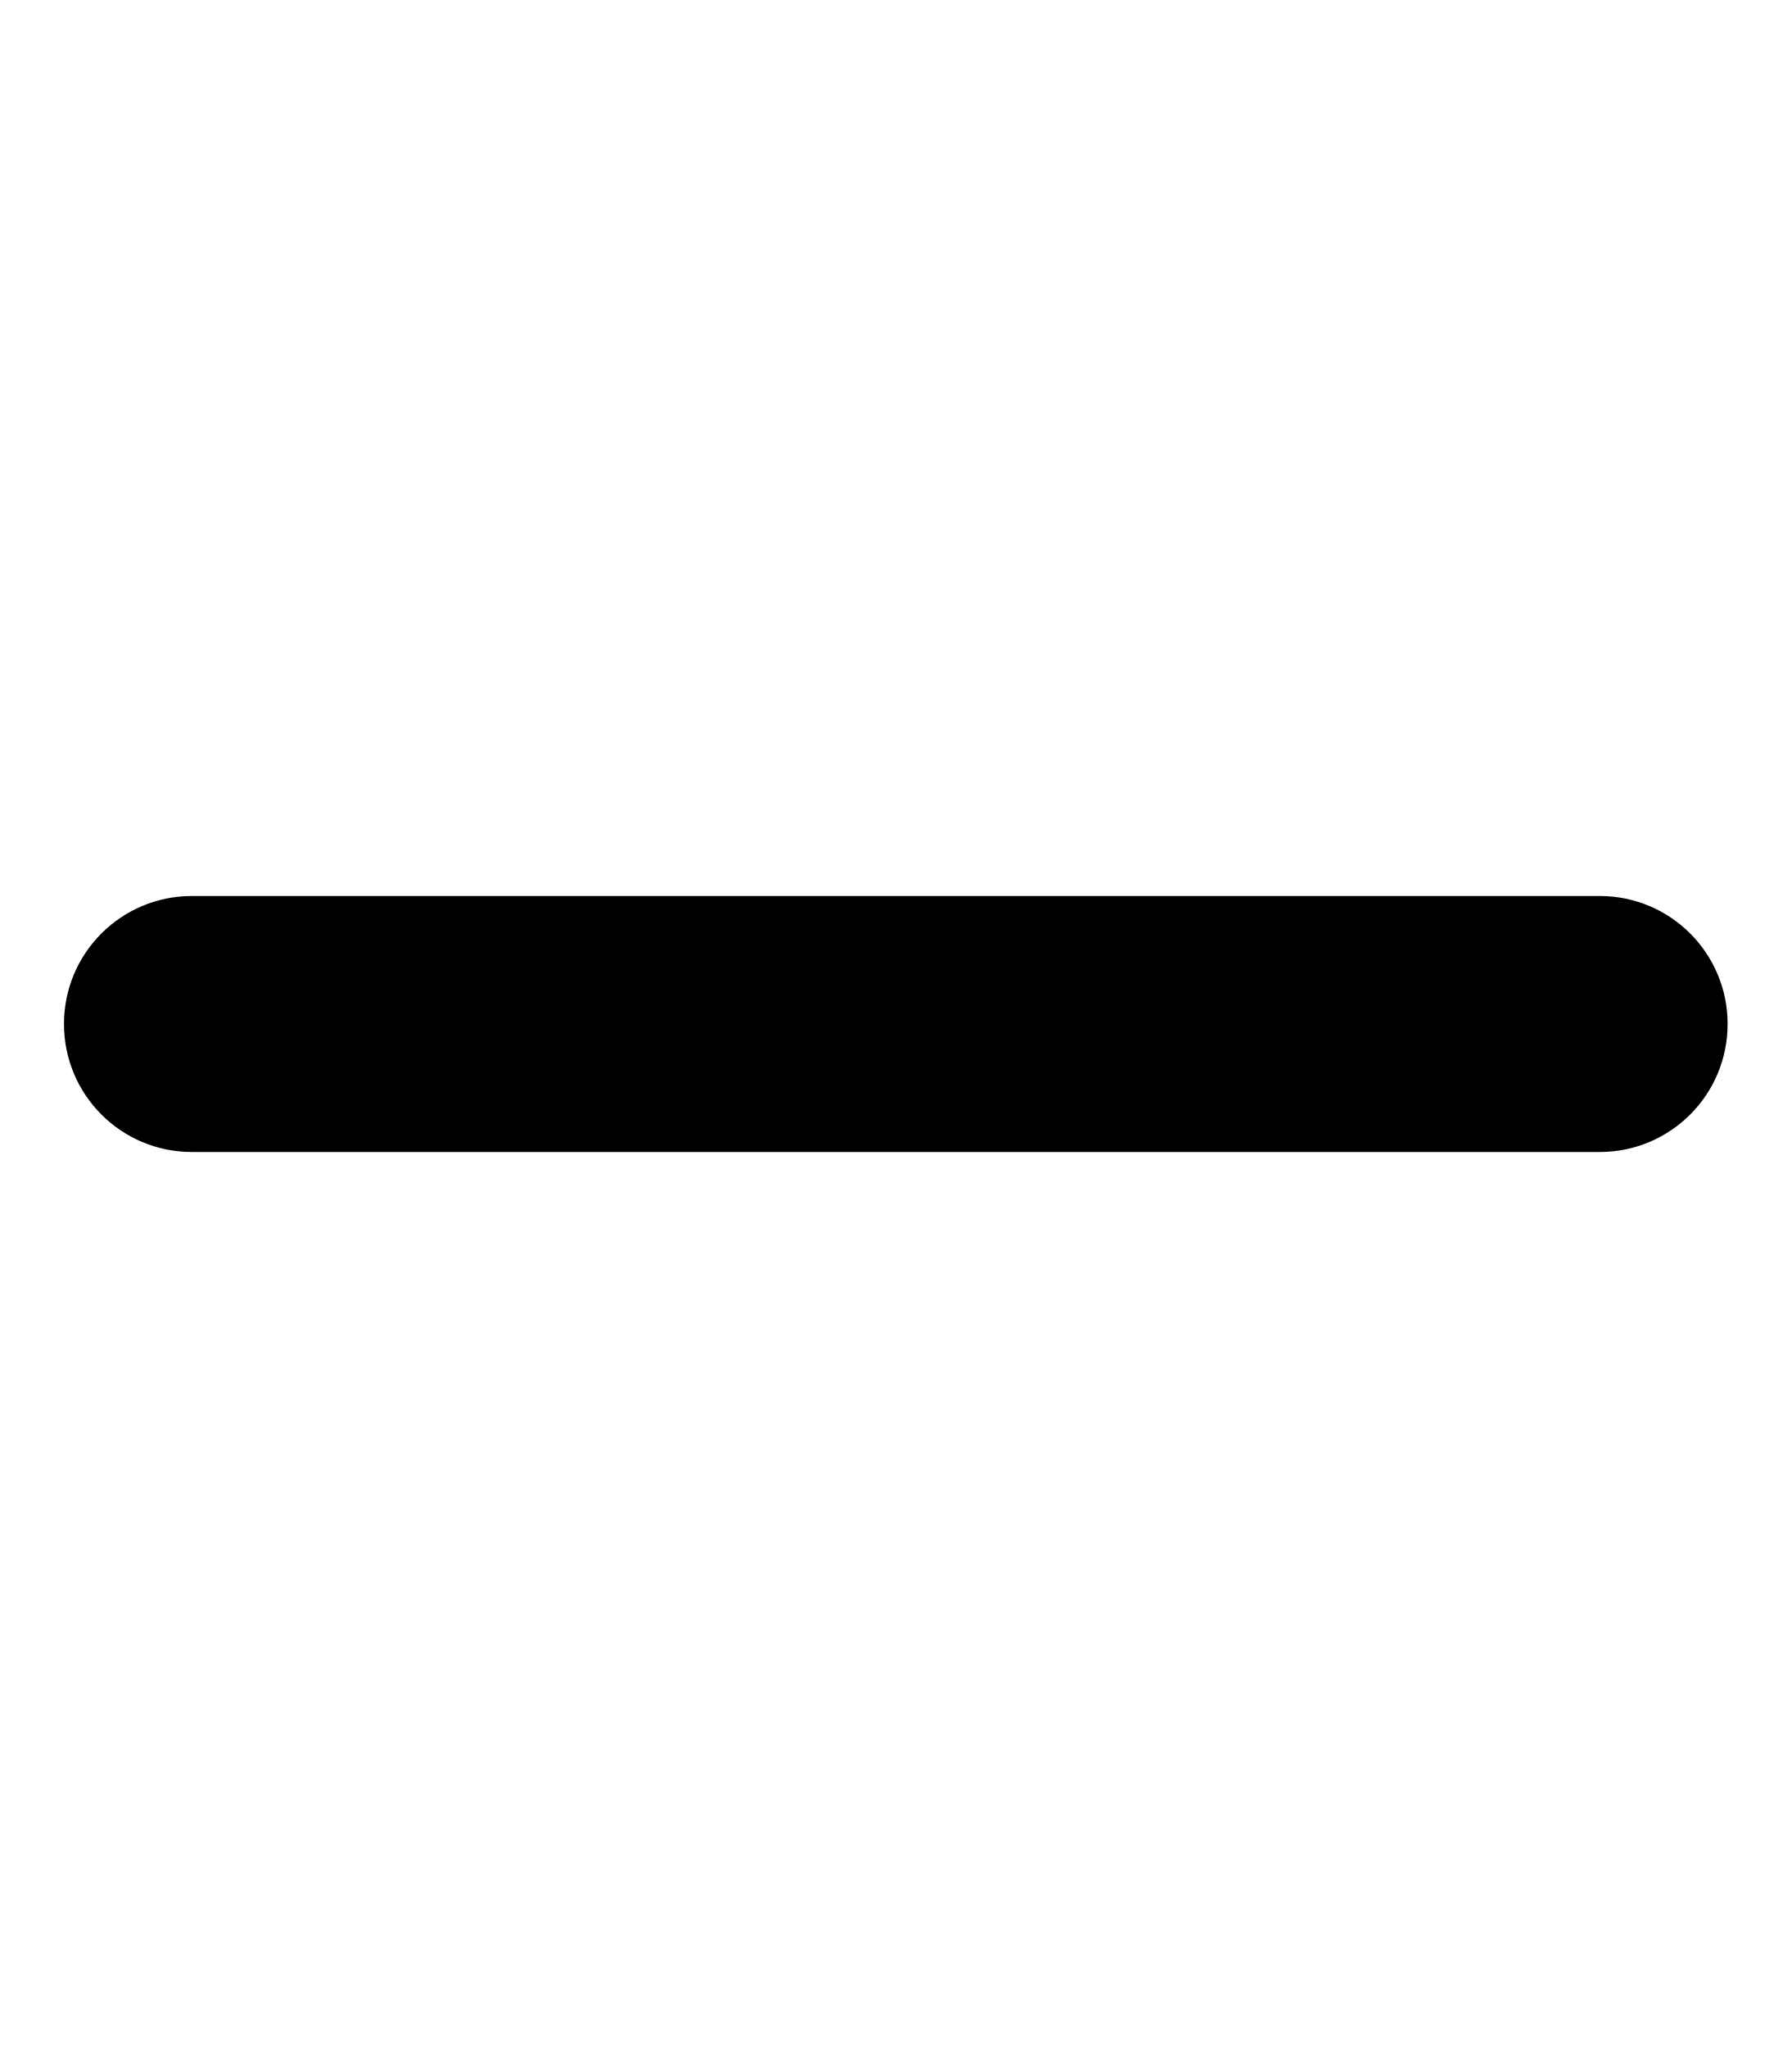
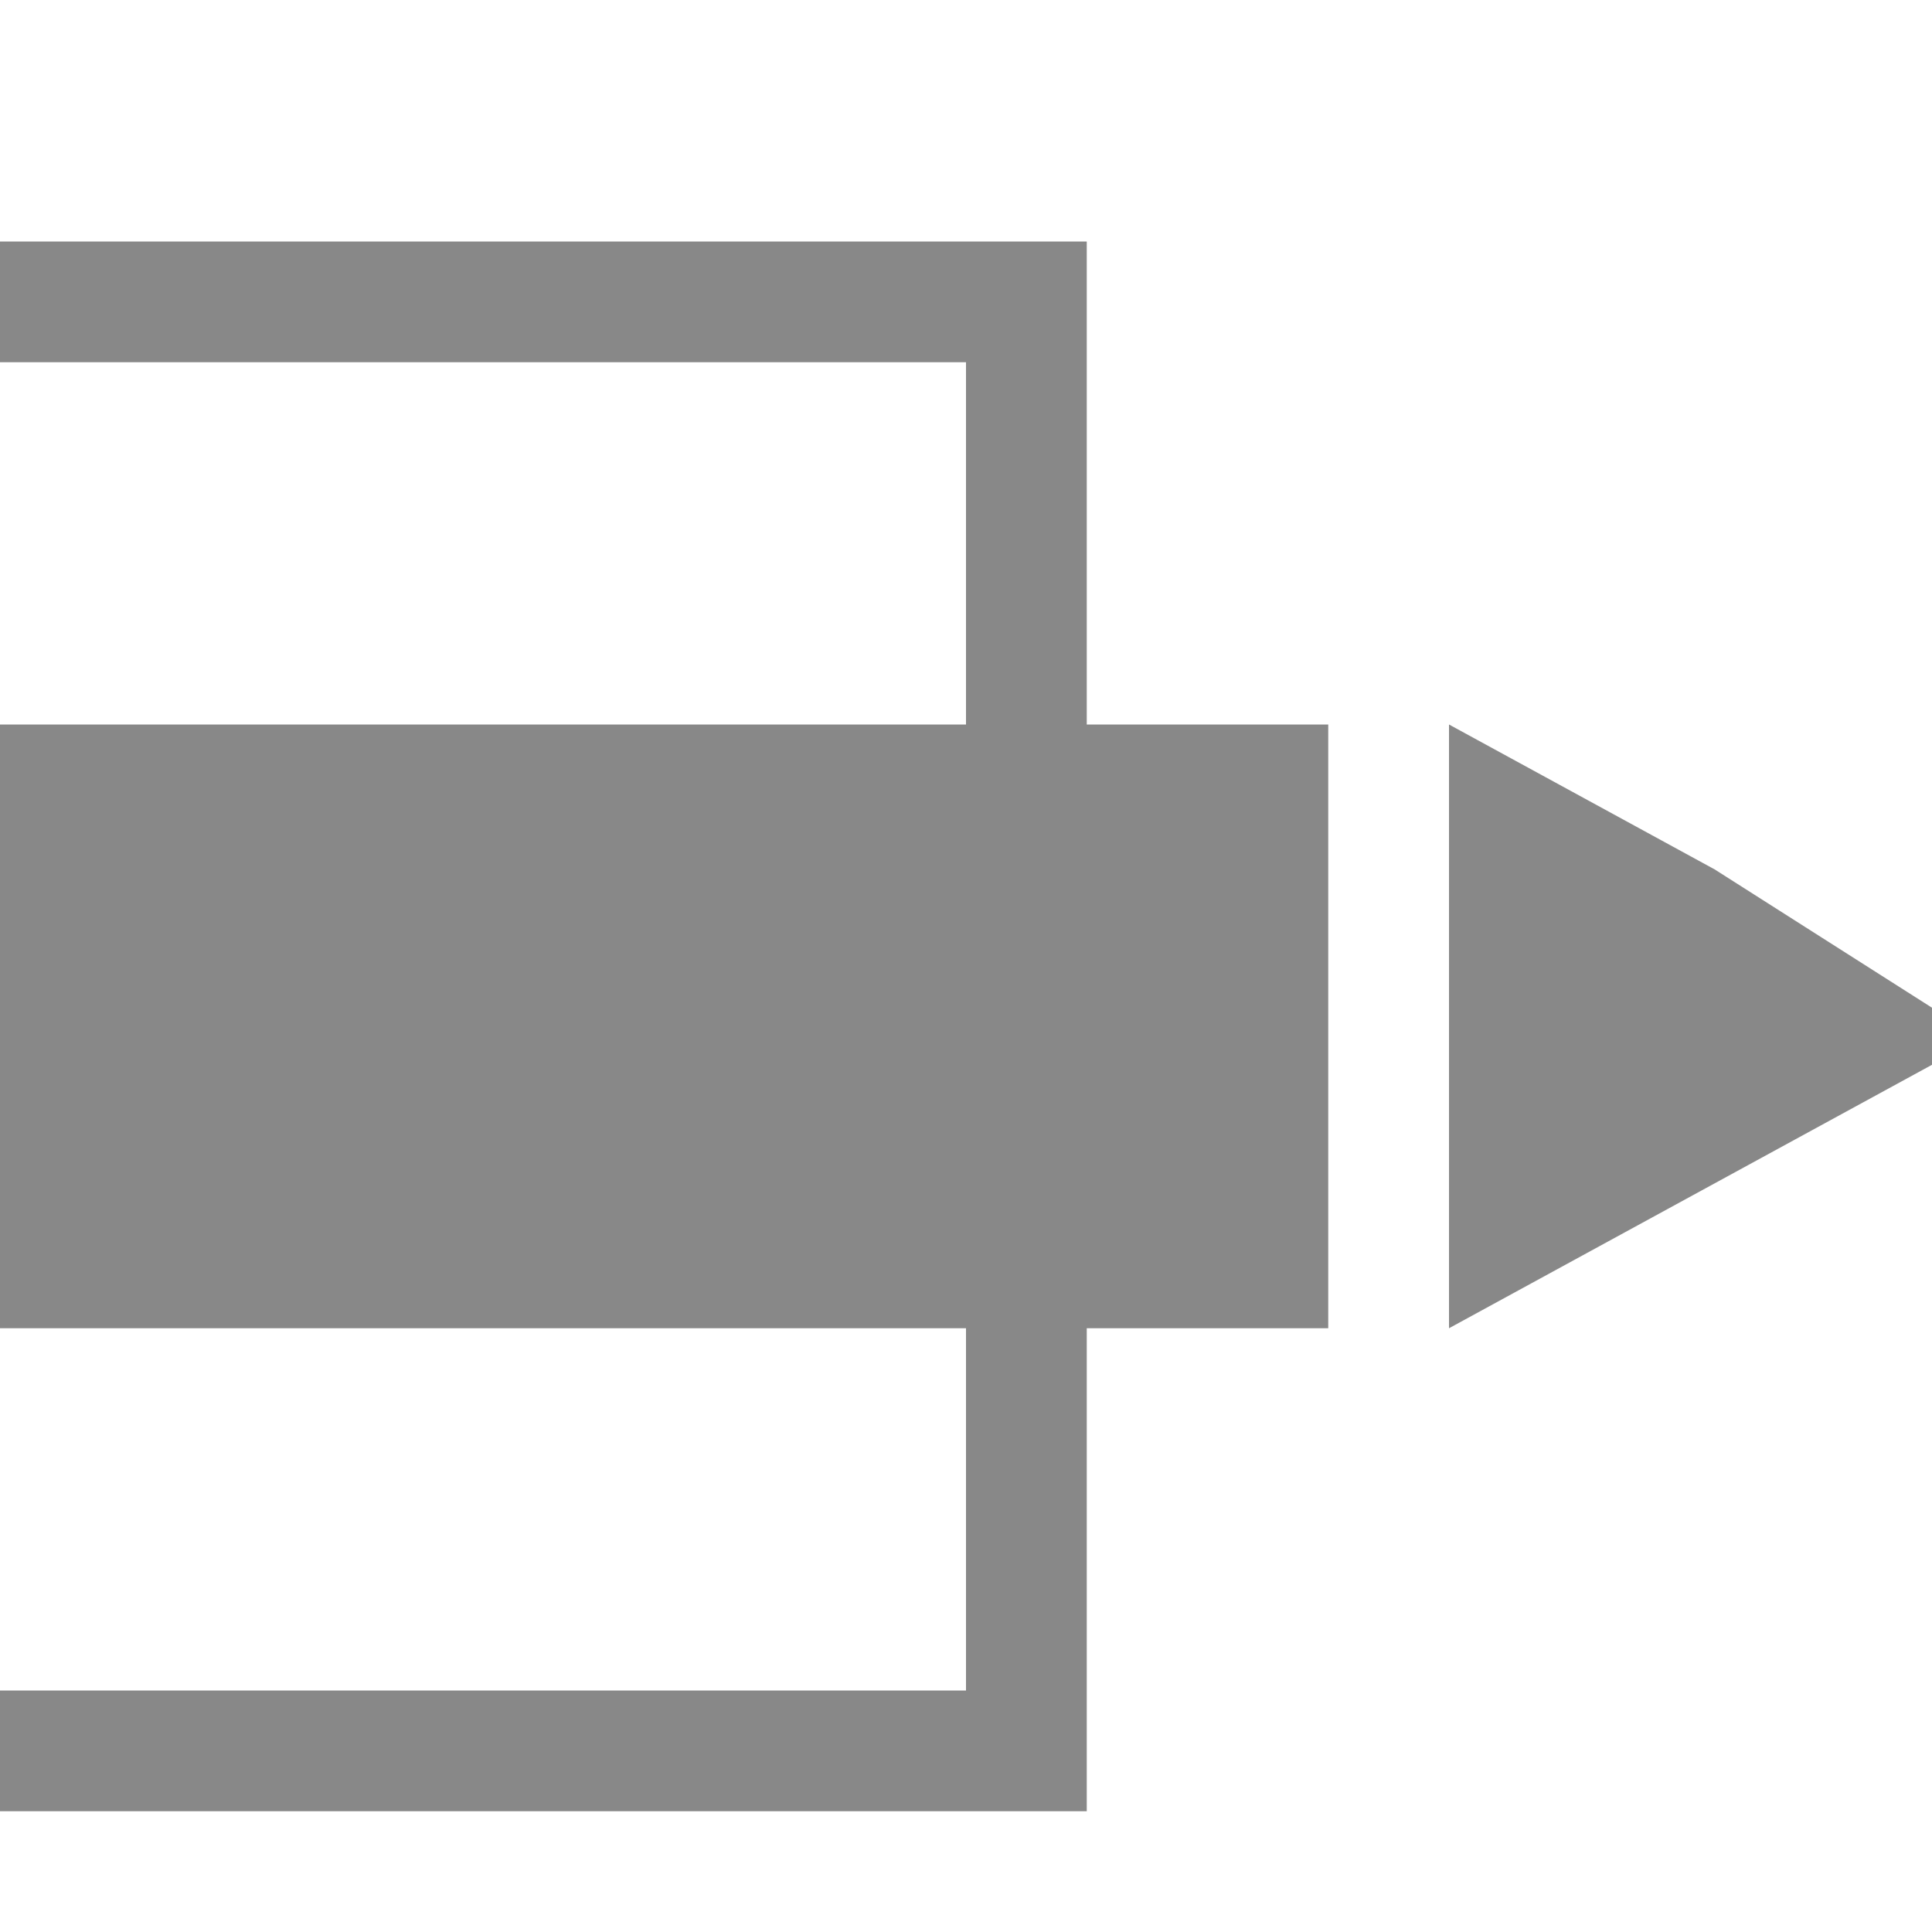
- <svg xmlns="http://www.w3.org/2000/svg" viewBox="0 0 448 512" preserveAspectRatio="xMinYMid meet">
-   <path d="M432 256c0 17.7-14.3 32-32 32L48 288c-17.7 0-32-14.3-32-32s14.3-32 32-32l352 0c17.7 0 32 14.3 32 32z" />
+ <svg xmlns="http://www.w3.org/2000/svg" width="16" height="16" viewBox="0 -2 16 16" preserveAspectRatio="xMinYMid meet" overflow="visible">
+   <path d="M11 9H9v4H0v-1h8V9H0V4h8V1H0V0h9v4h2v5zm3.2-3.8L12 4v5l2.2-1.2 2.2-1.2-2.2-1.4z" fill="#888" />
</svg>
